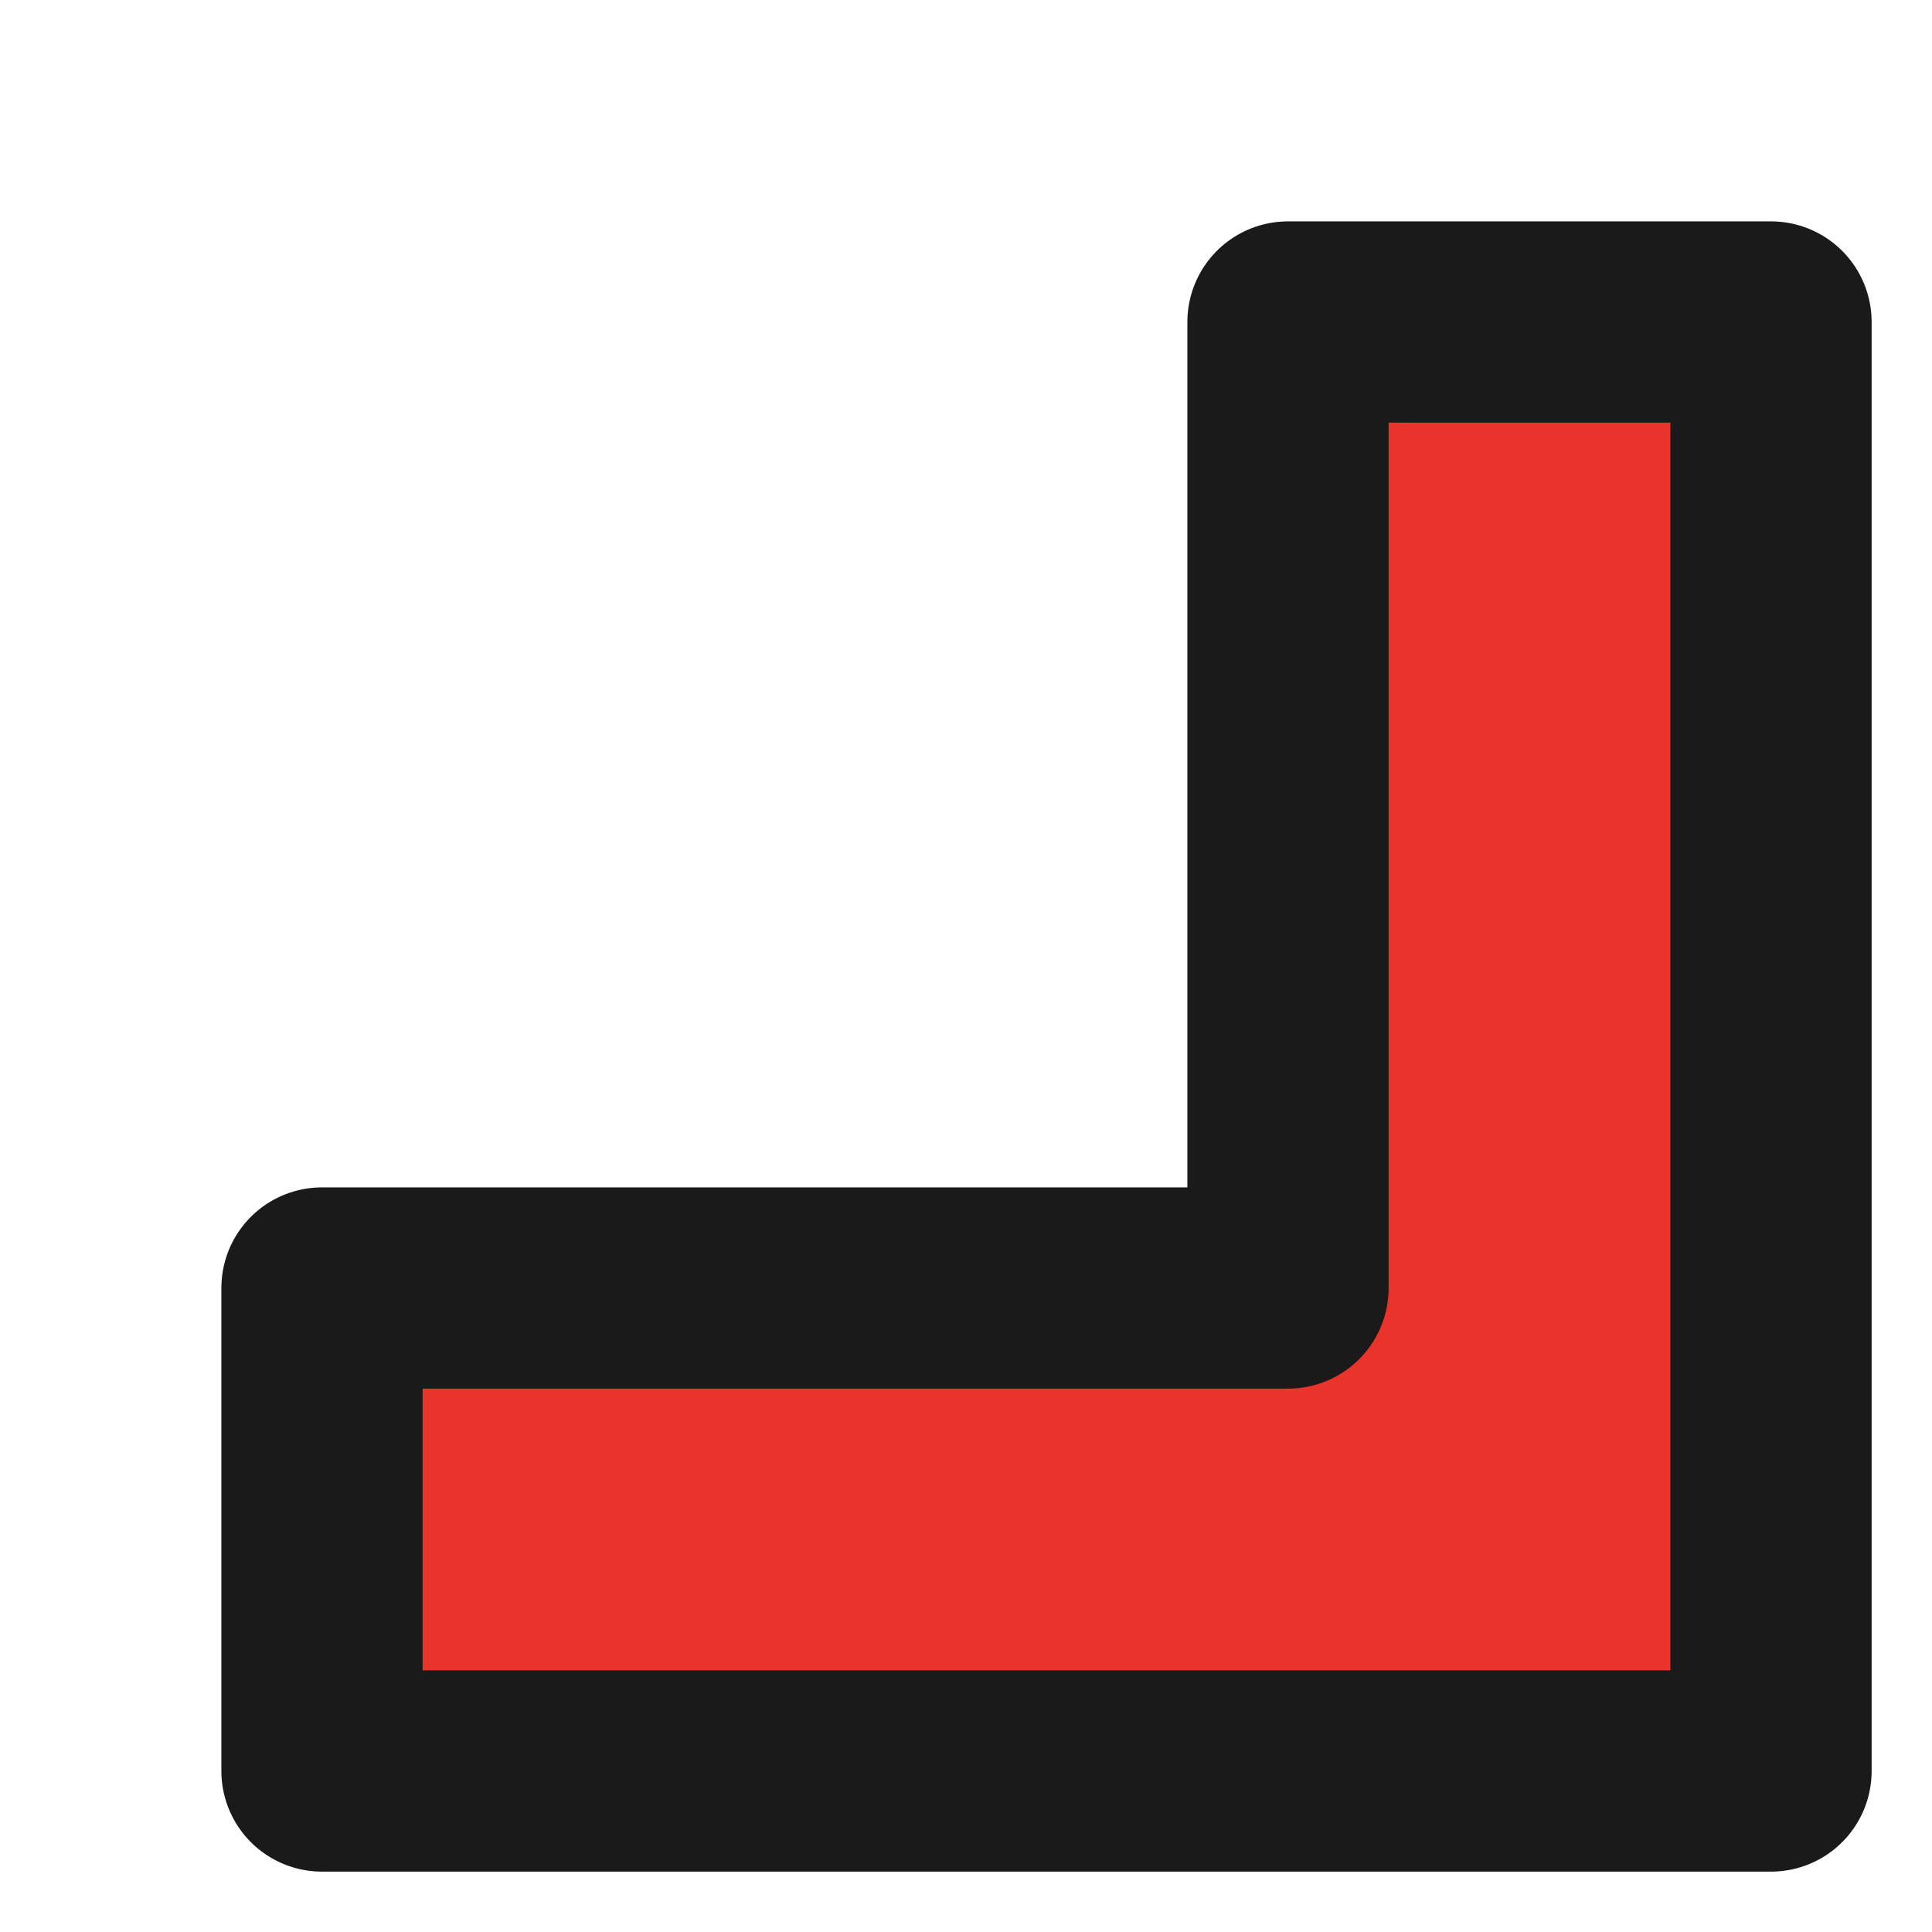
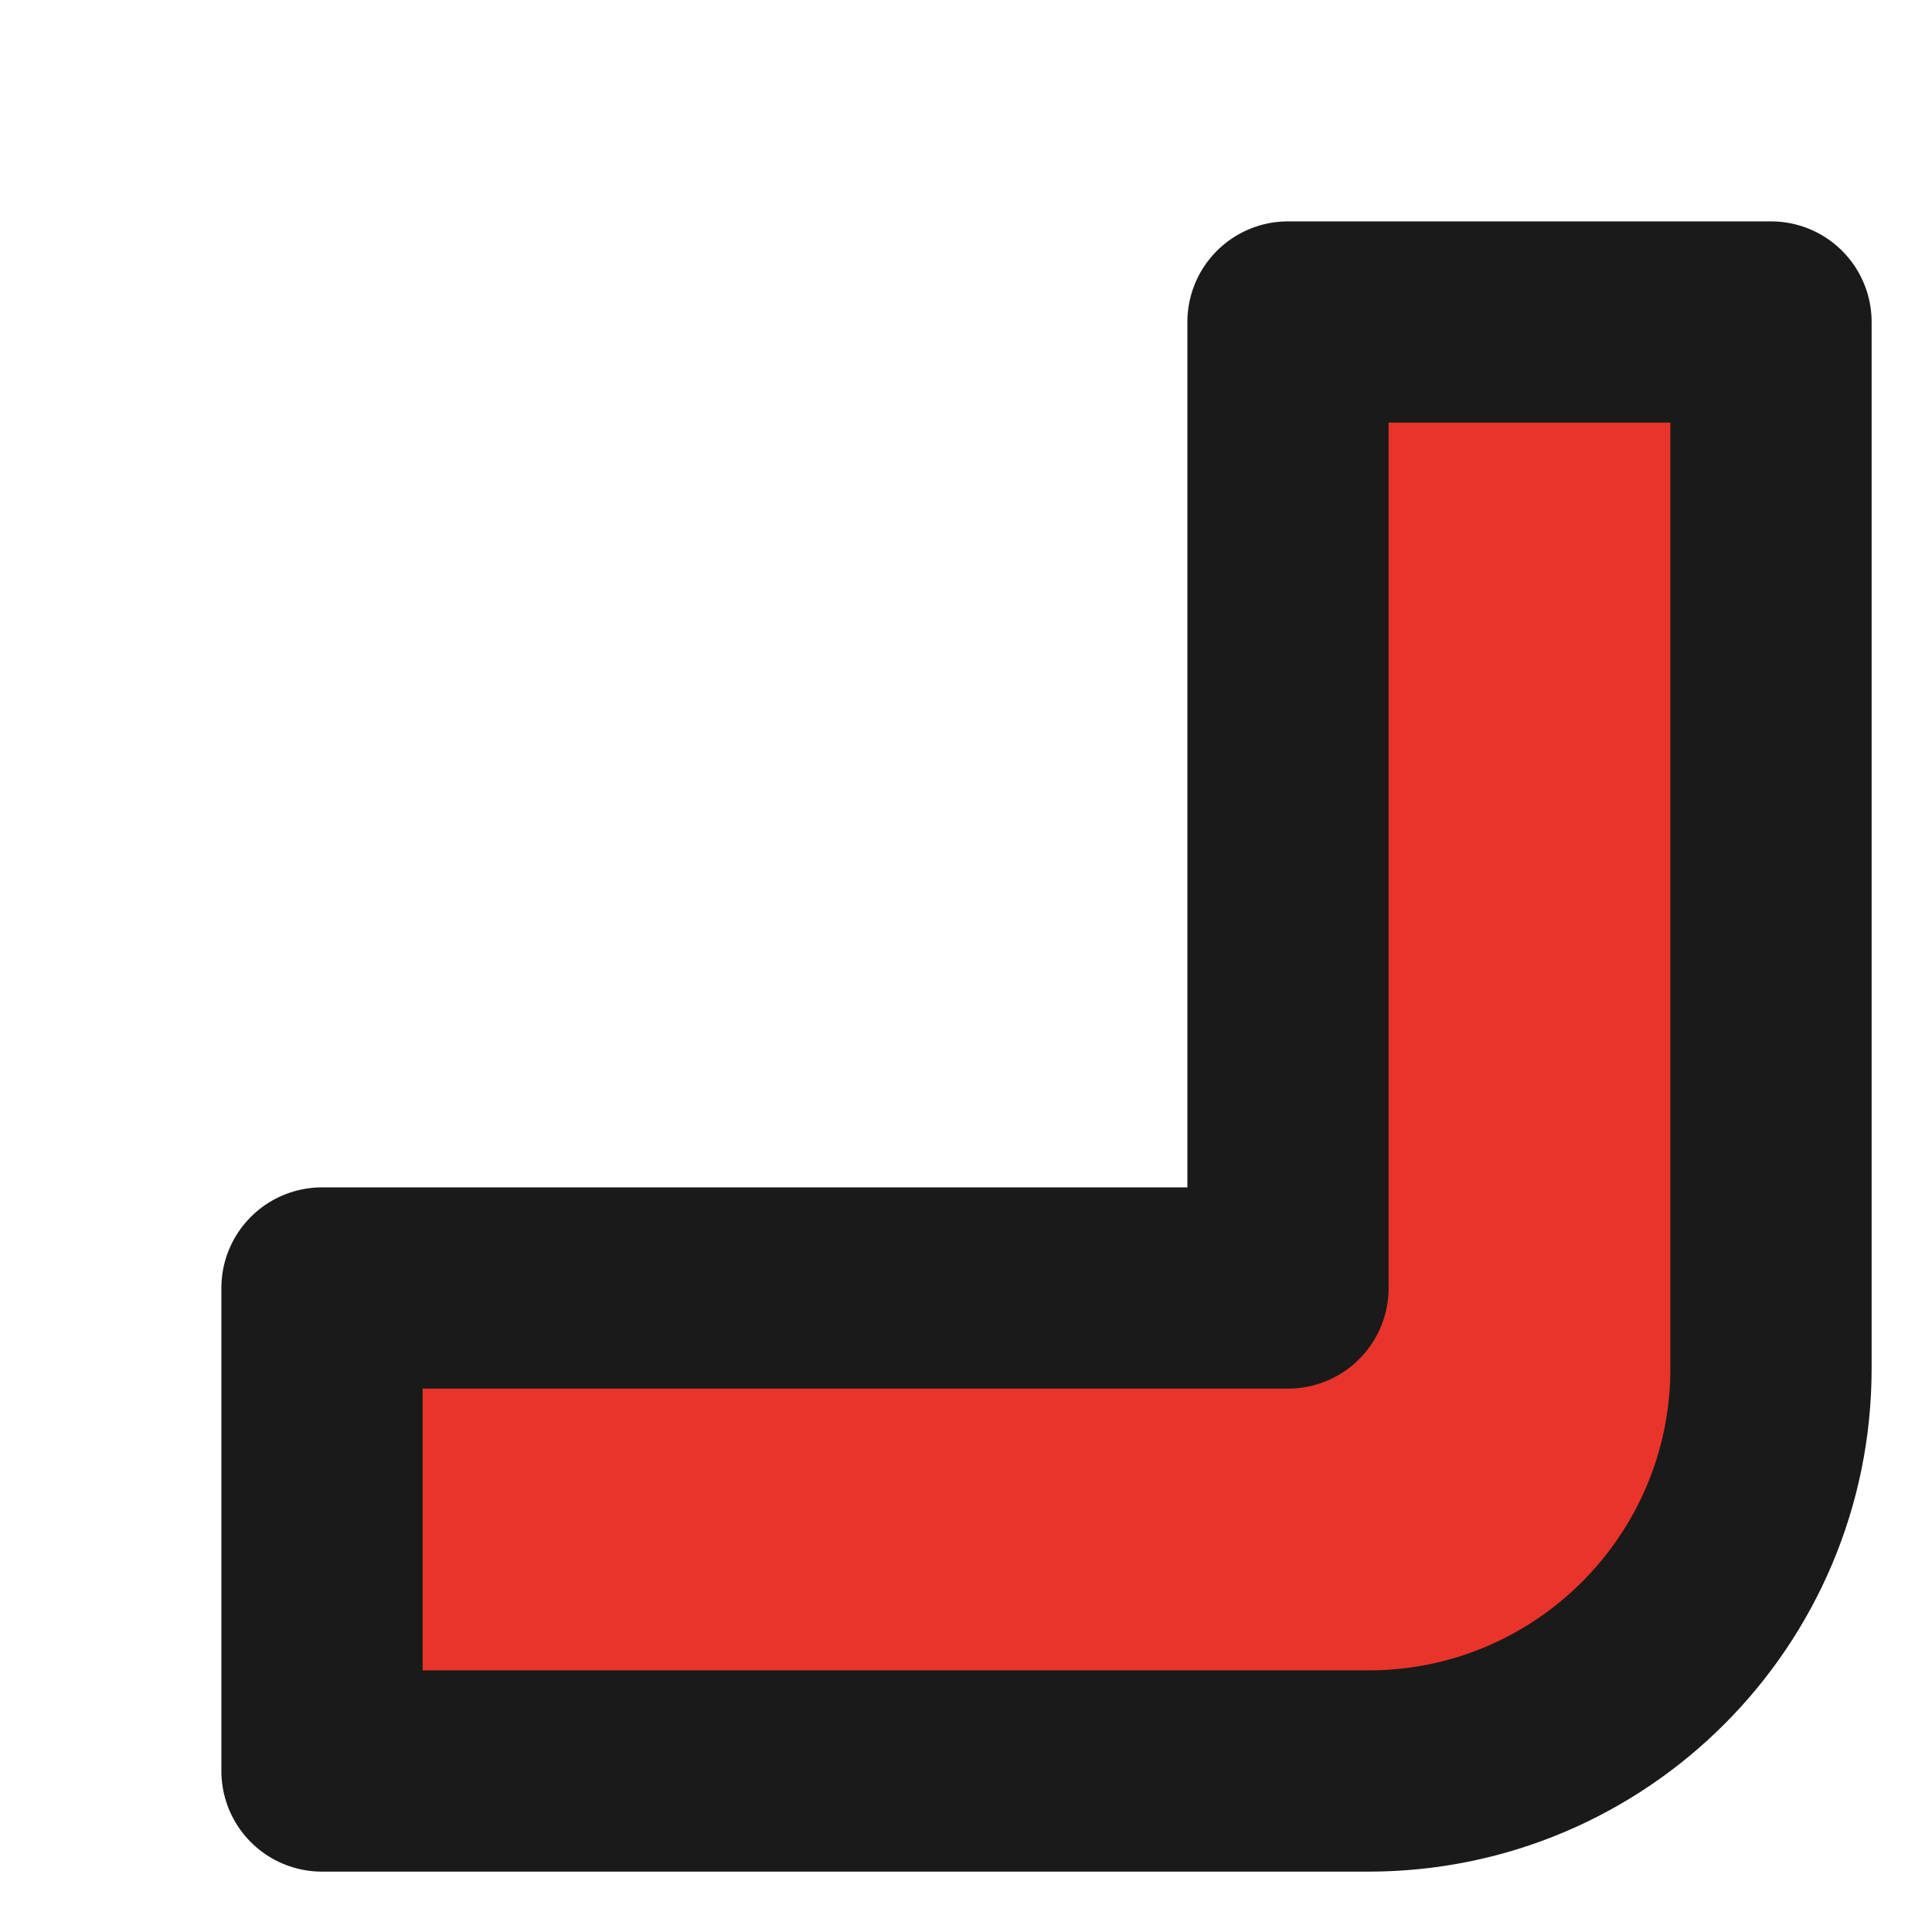
<svg xmlns="http://www.w3.org/2000/svg" width="48" height="48" viewBox="0 0 48 48">
-   <path d="M 44 8 V 44 H 8 V 32 H 32 V 8 Z" fill="#E8342A" stroke="#1A1A1A" stroke-width="5" stroke-linejoin="round" stroke-linecap="round" />
+   <path d="M 44 8 V 34 C 44 39.523 39.523 44 34 44 H 8 V 32 H 32 V 8 Z" fill="#E8342A" stroke="#1A1A1A" stroke-width="5" stroke-linejoin="round" stroke-linecap="round" />
</svg>
